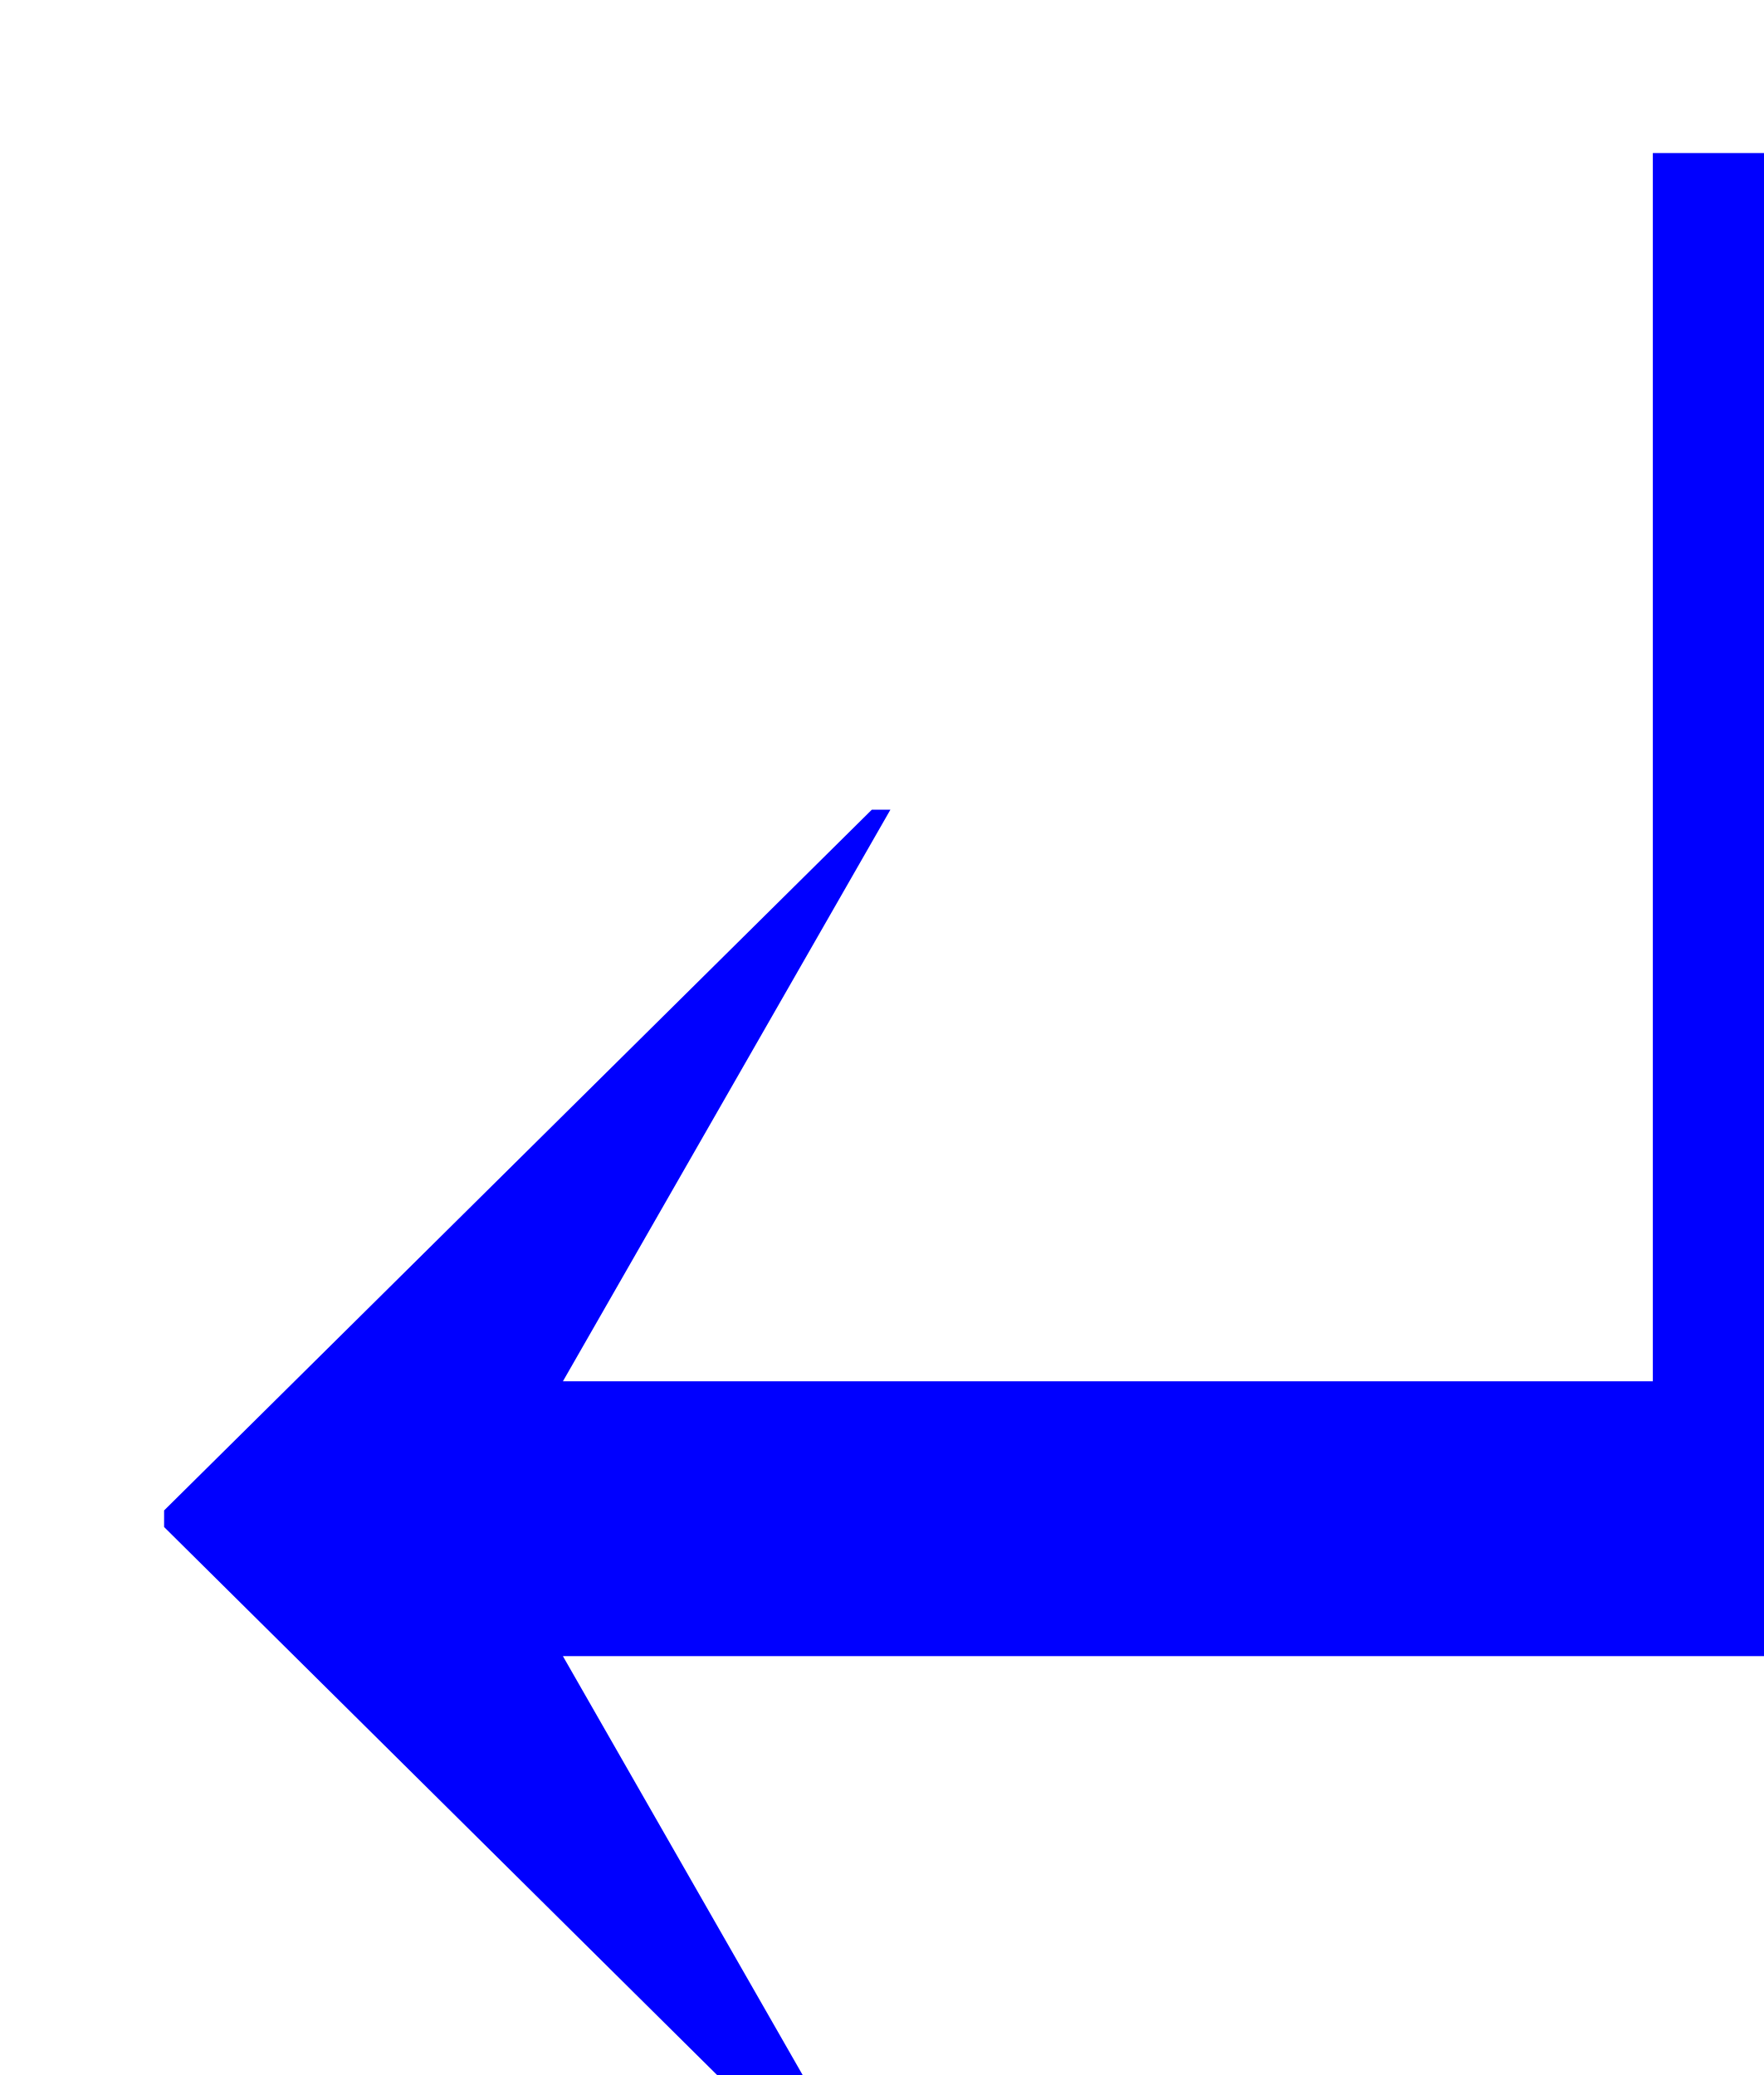
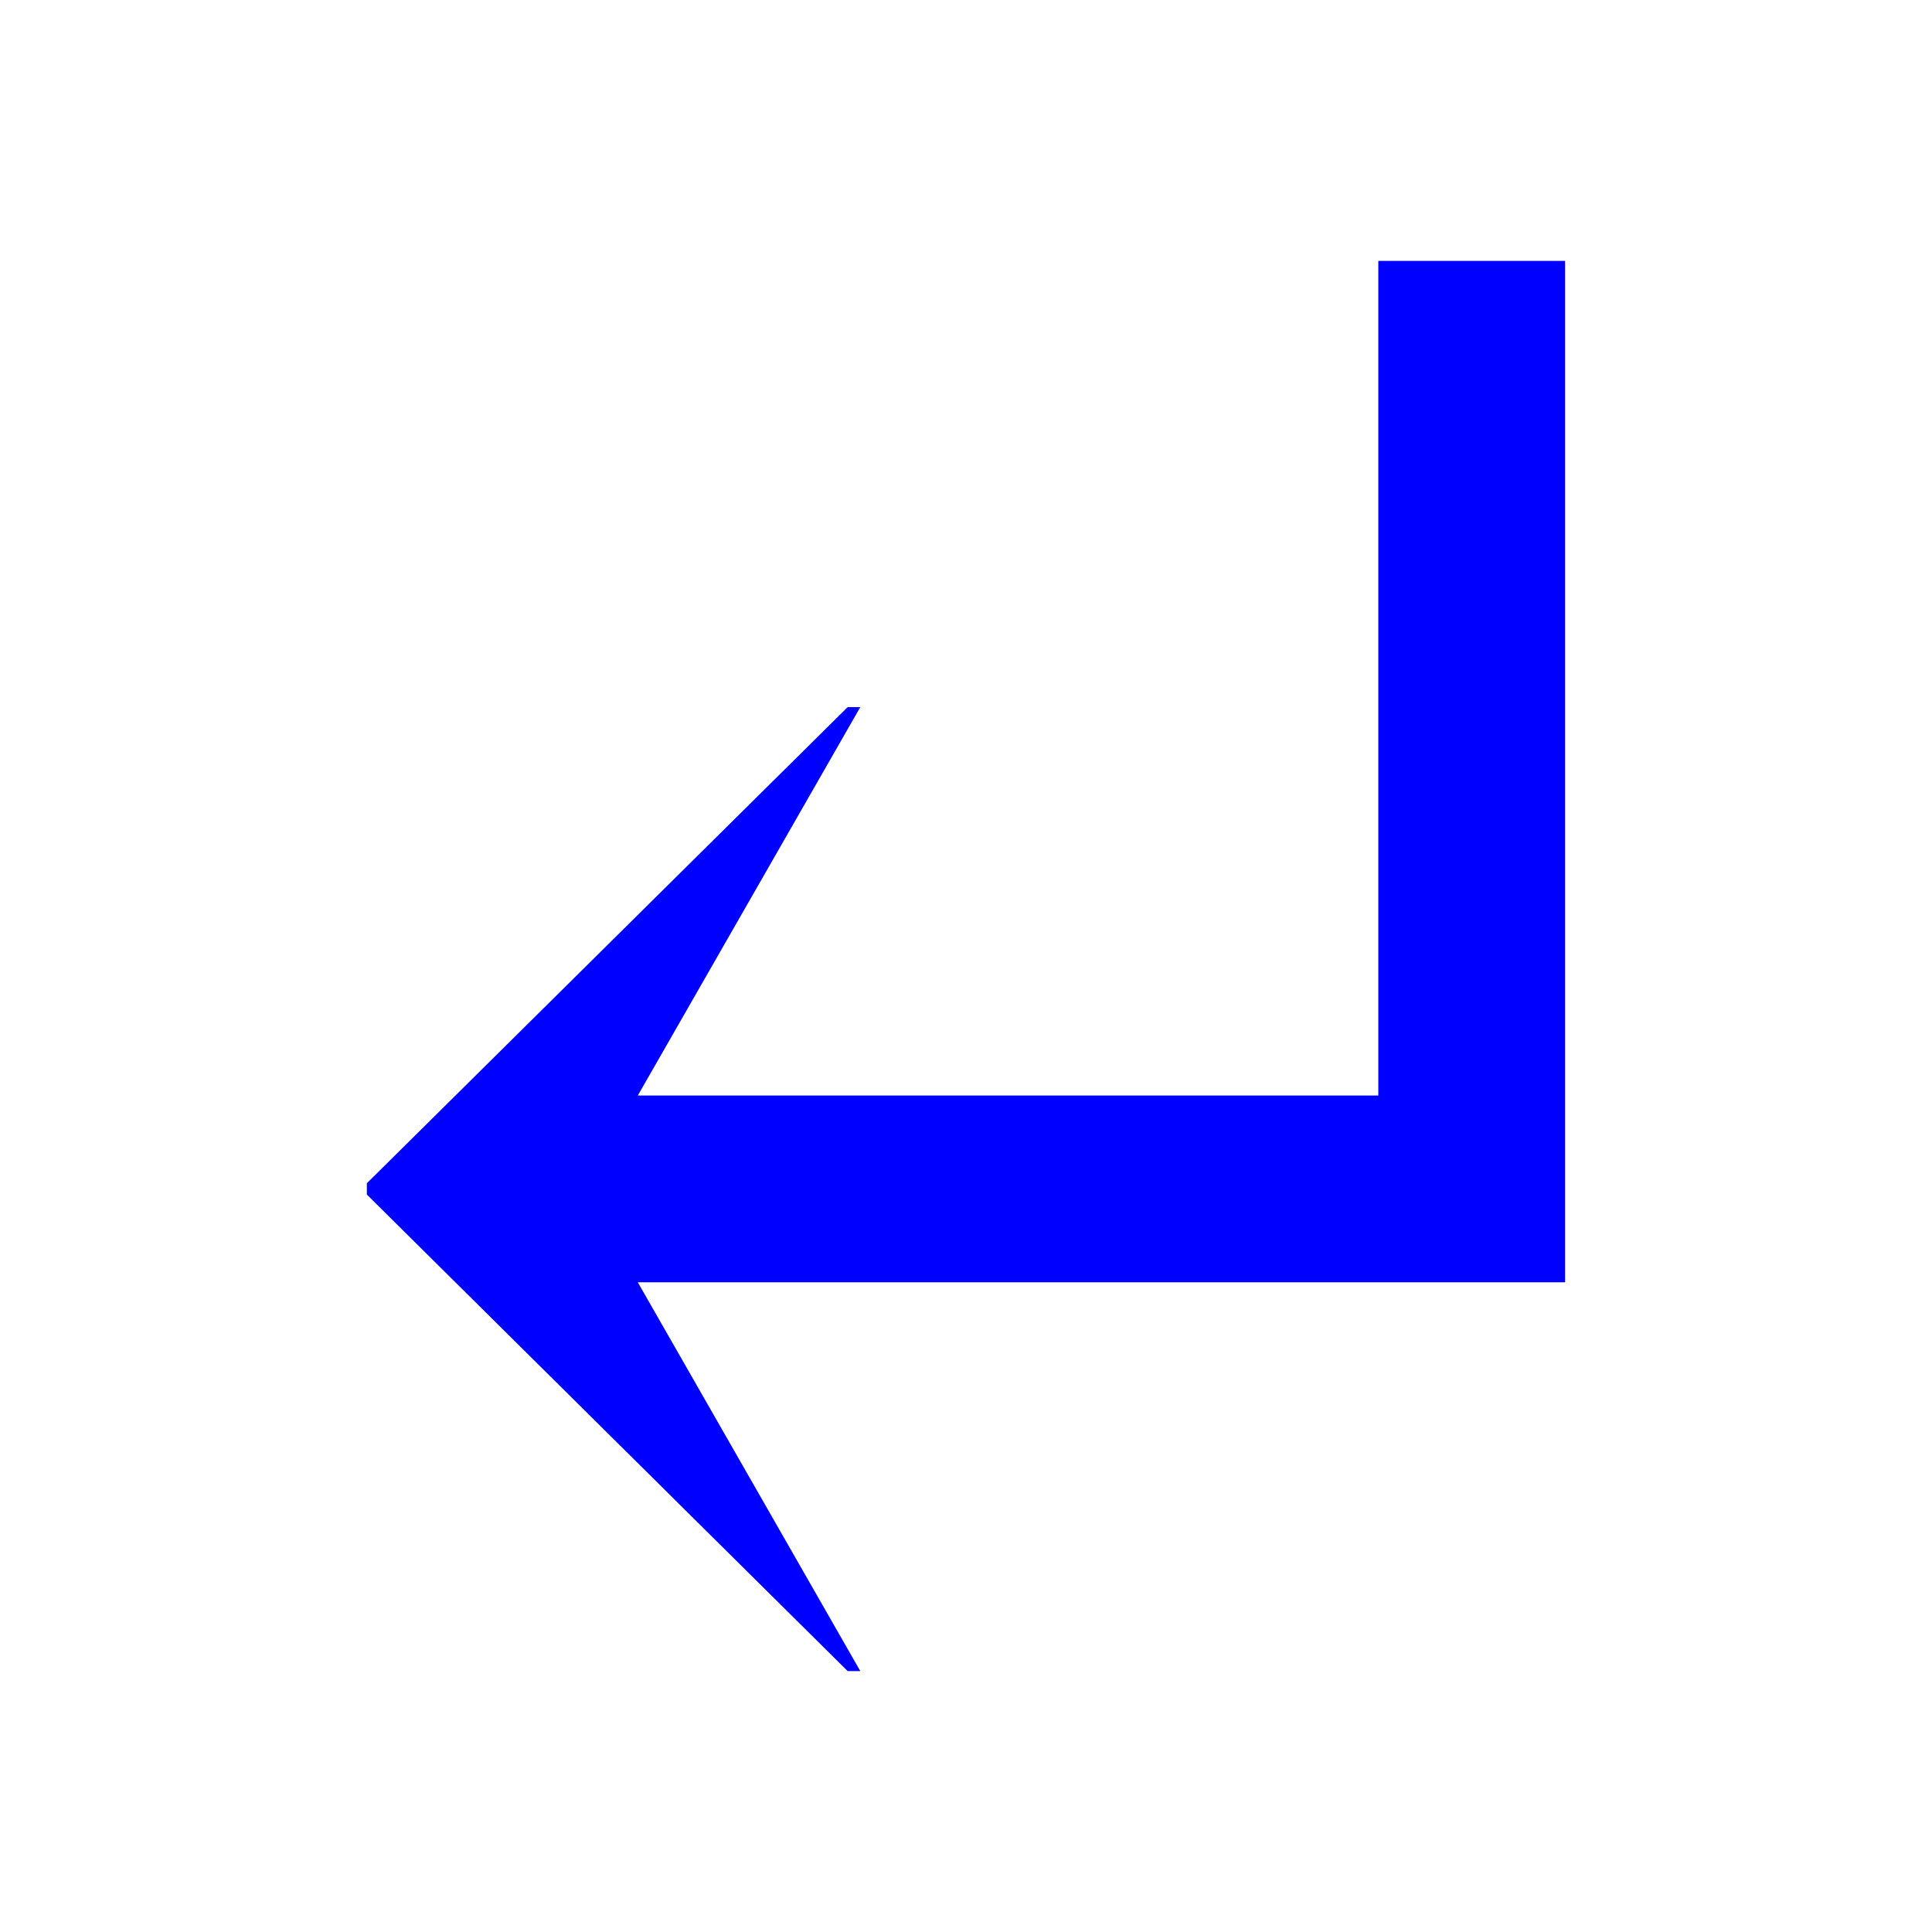
- <svg xmlns="http://www.w3.org/2000/svg" version="1.1">
-   <path style="fill:#0000ff;" d="M 4.751,13.98 7.515,18.81 H 7.358 L 1.385,12.89 V 12.75 L 7.358,6.835 H 7.515 L 4.751,11.66 H 13.95 V 1.292 H 16.27 V 13.98 Z" />
+ <svg xmlns="http://www.w3.org/2000/svg" version="1.1" id="svg4" width="24" height="24">
+   <defs id="defs8" />
+   <path style="fill:#0000ff" d="m 7.923,15.929 2.764,4.83 h -0.157 l -5.973,-5.92 v -0.14 l 5.973,-5.915 h 0.157 L 7.923,13.609 h 9.199 V 3.241 h 2.32 V 15.929 Z" id="path2" />
</svg>
